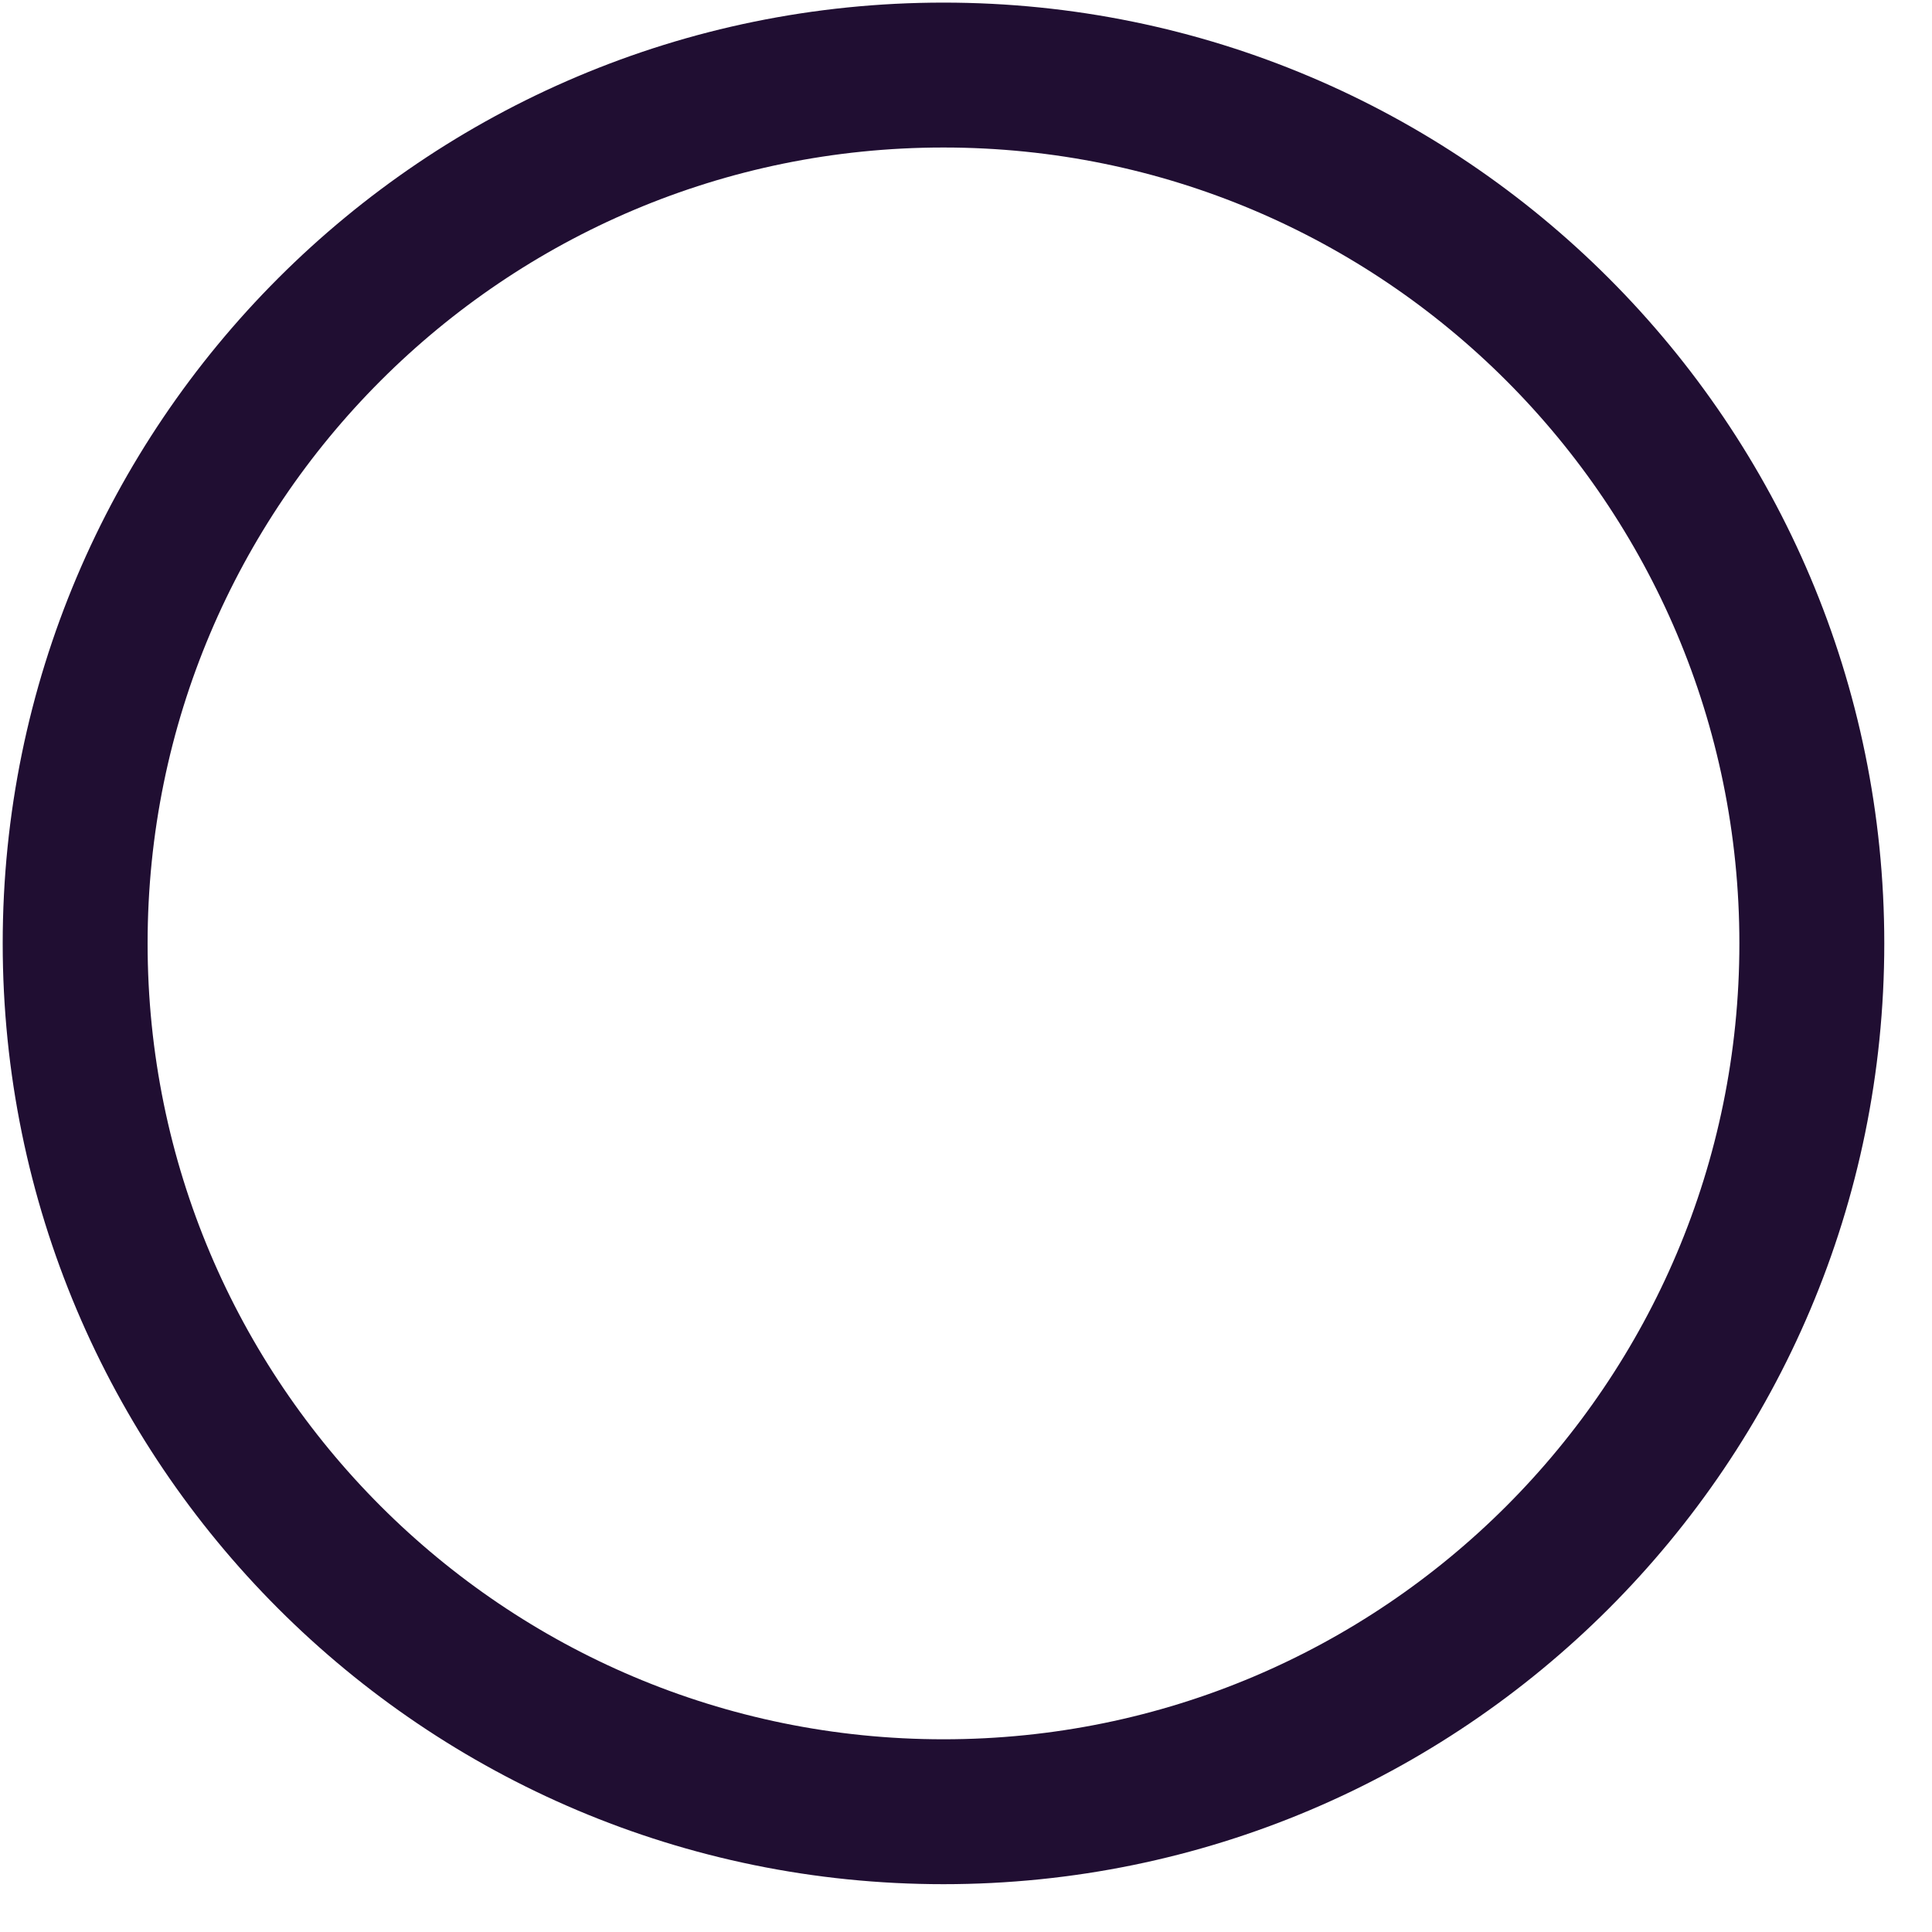
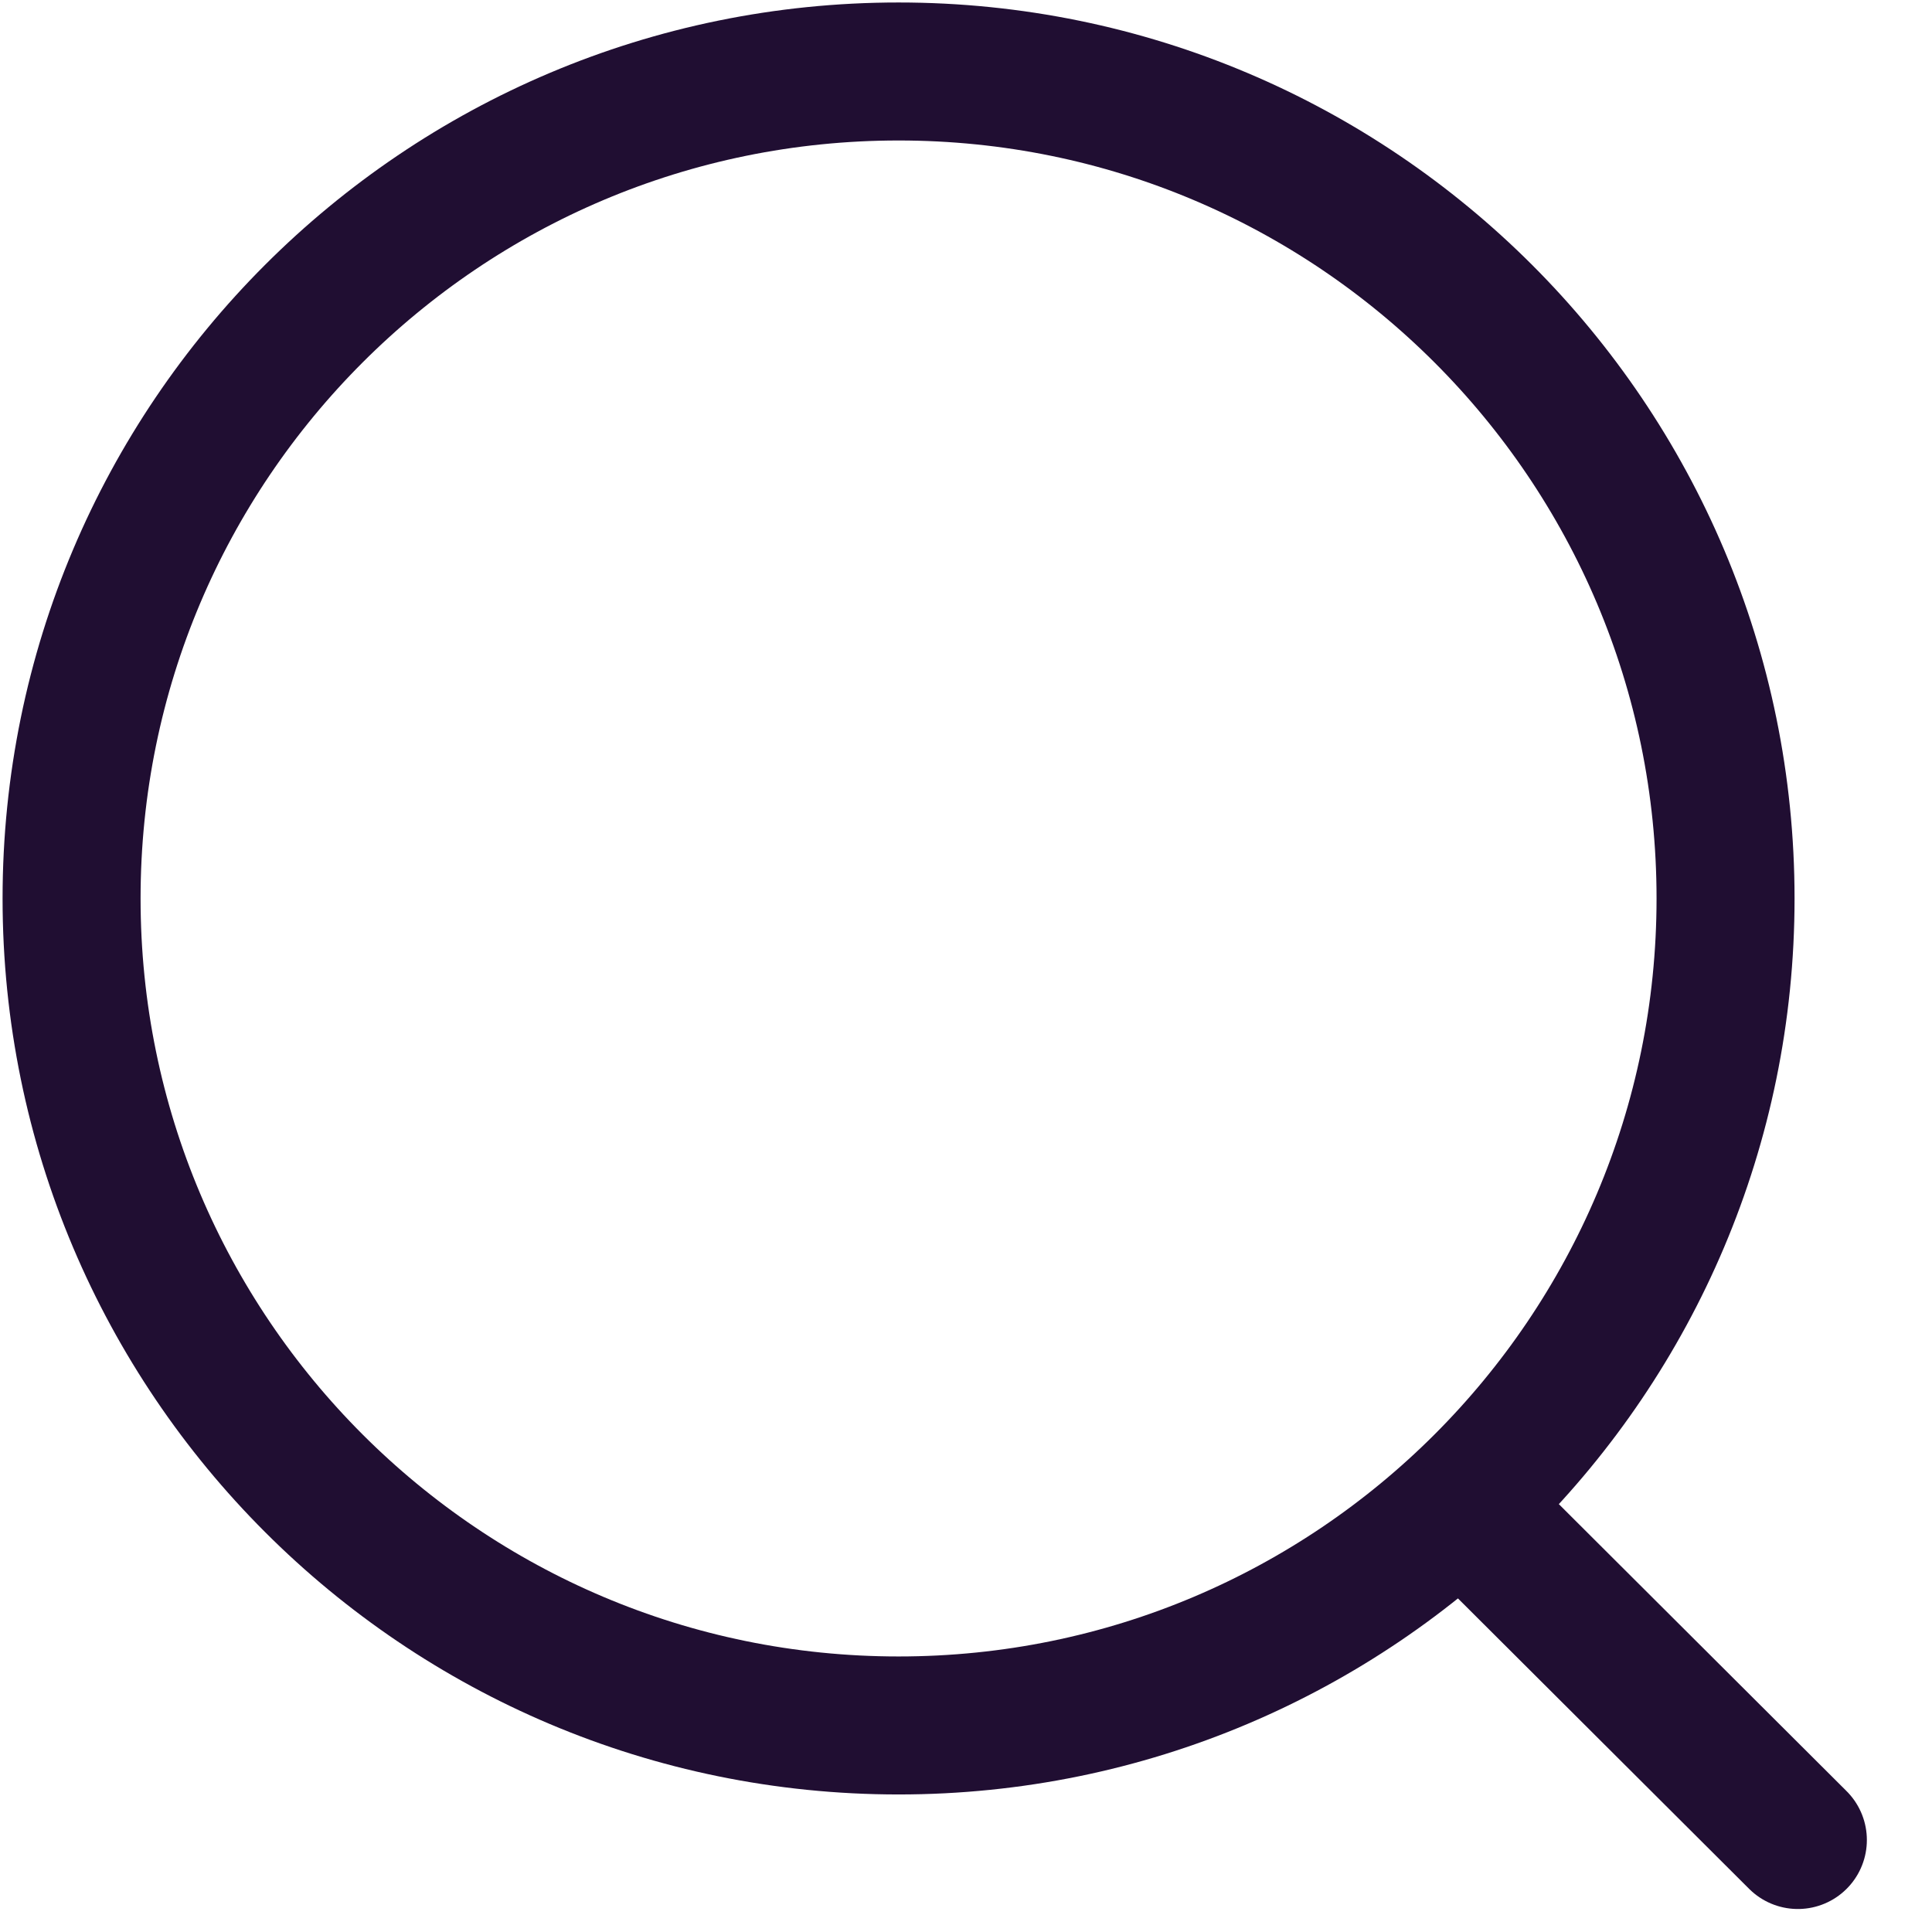
- <svg xmlns="http://www.w3.org/2000/svg" width="20" height="20" viewBox="0 0 20 20" fill="none">
+ <svg xmlns="http://www.w3.org/2000/svg" width="21" height="21" viewBox="0 0 21 21" fill="none">
  <circle cx="9.767" cy="9.766" r="8.989" stroke="#200E32" stroke-width="1.5" stroke-linecap="round" stroke-linejoin="round" />
+   <path d="M16.018 16.485L19.542 20" stroke="#200E32" stroke-width="1.5" stroke-linecap="round" stroke-linejoin="round" />
</svg>
